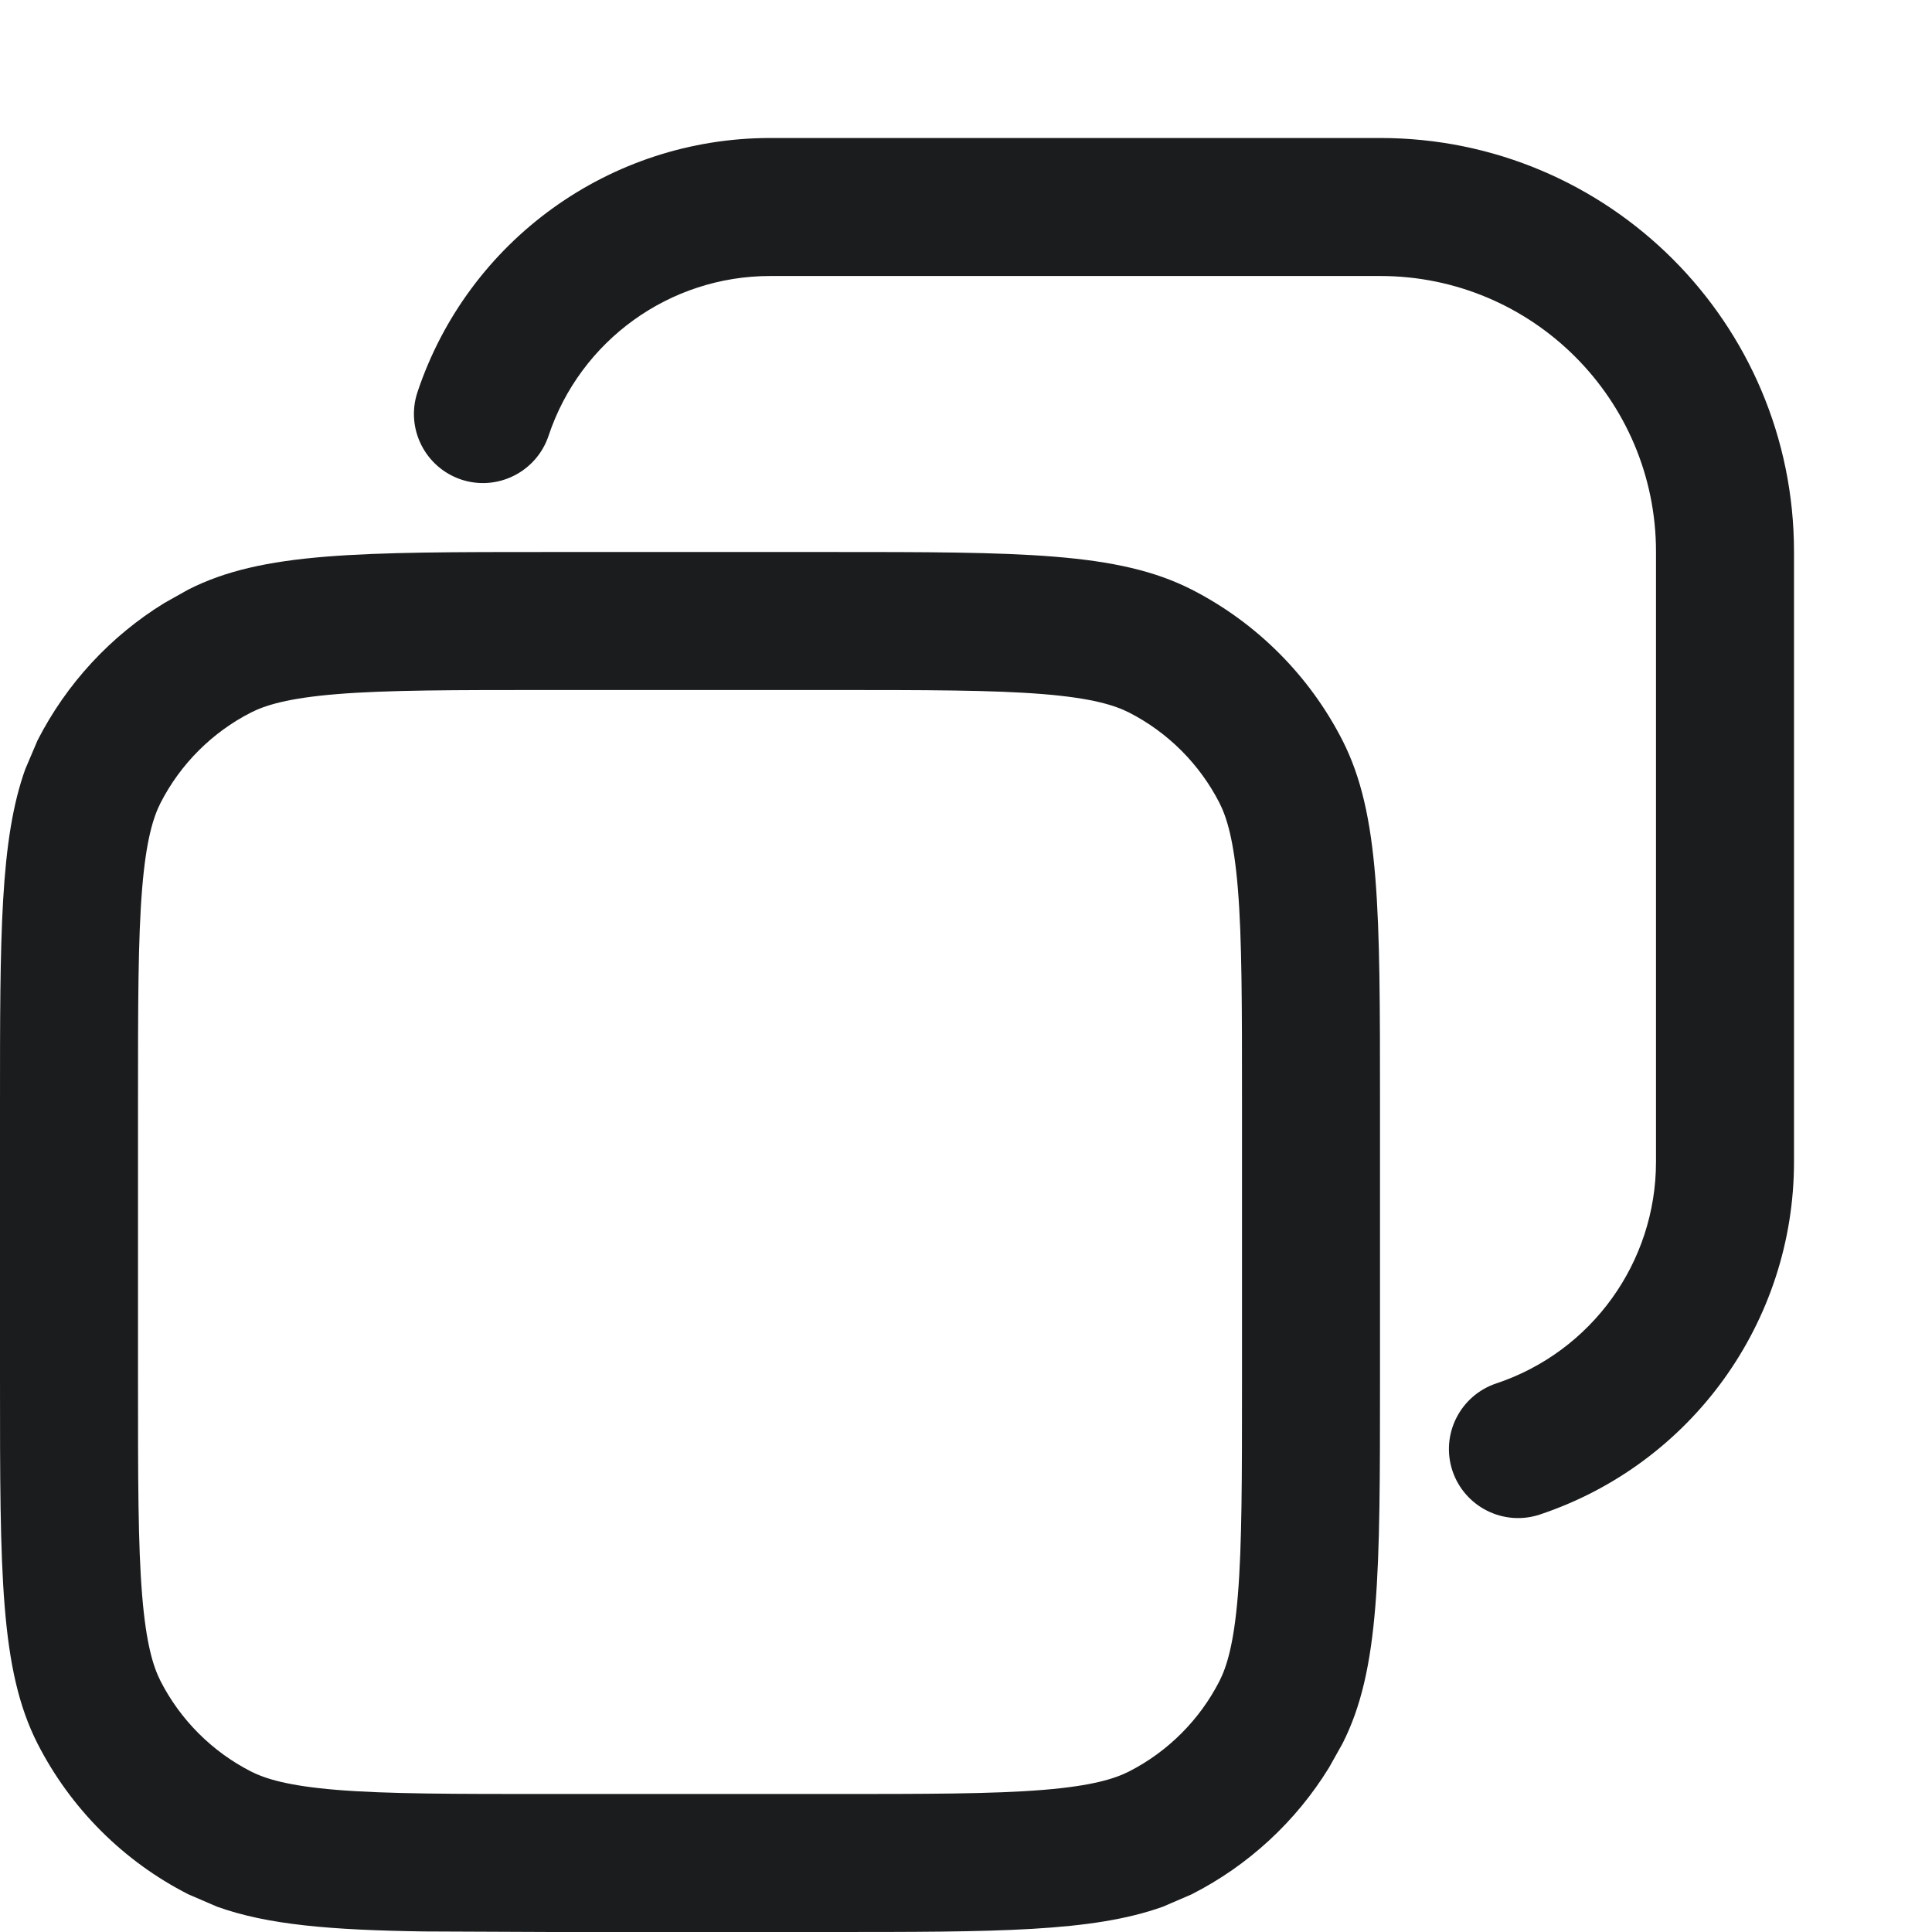
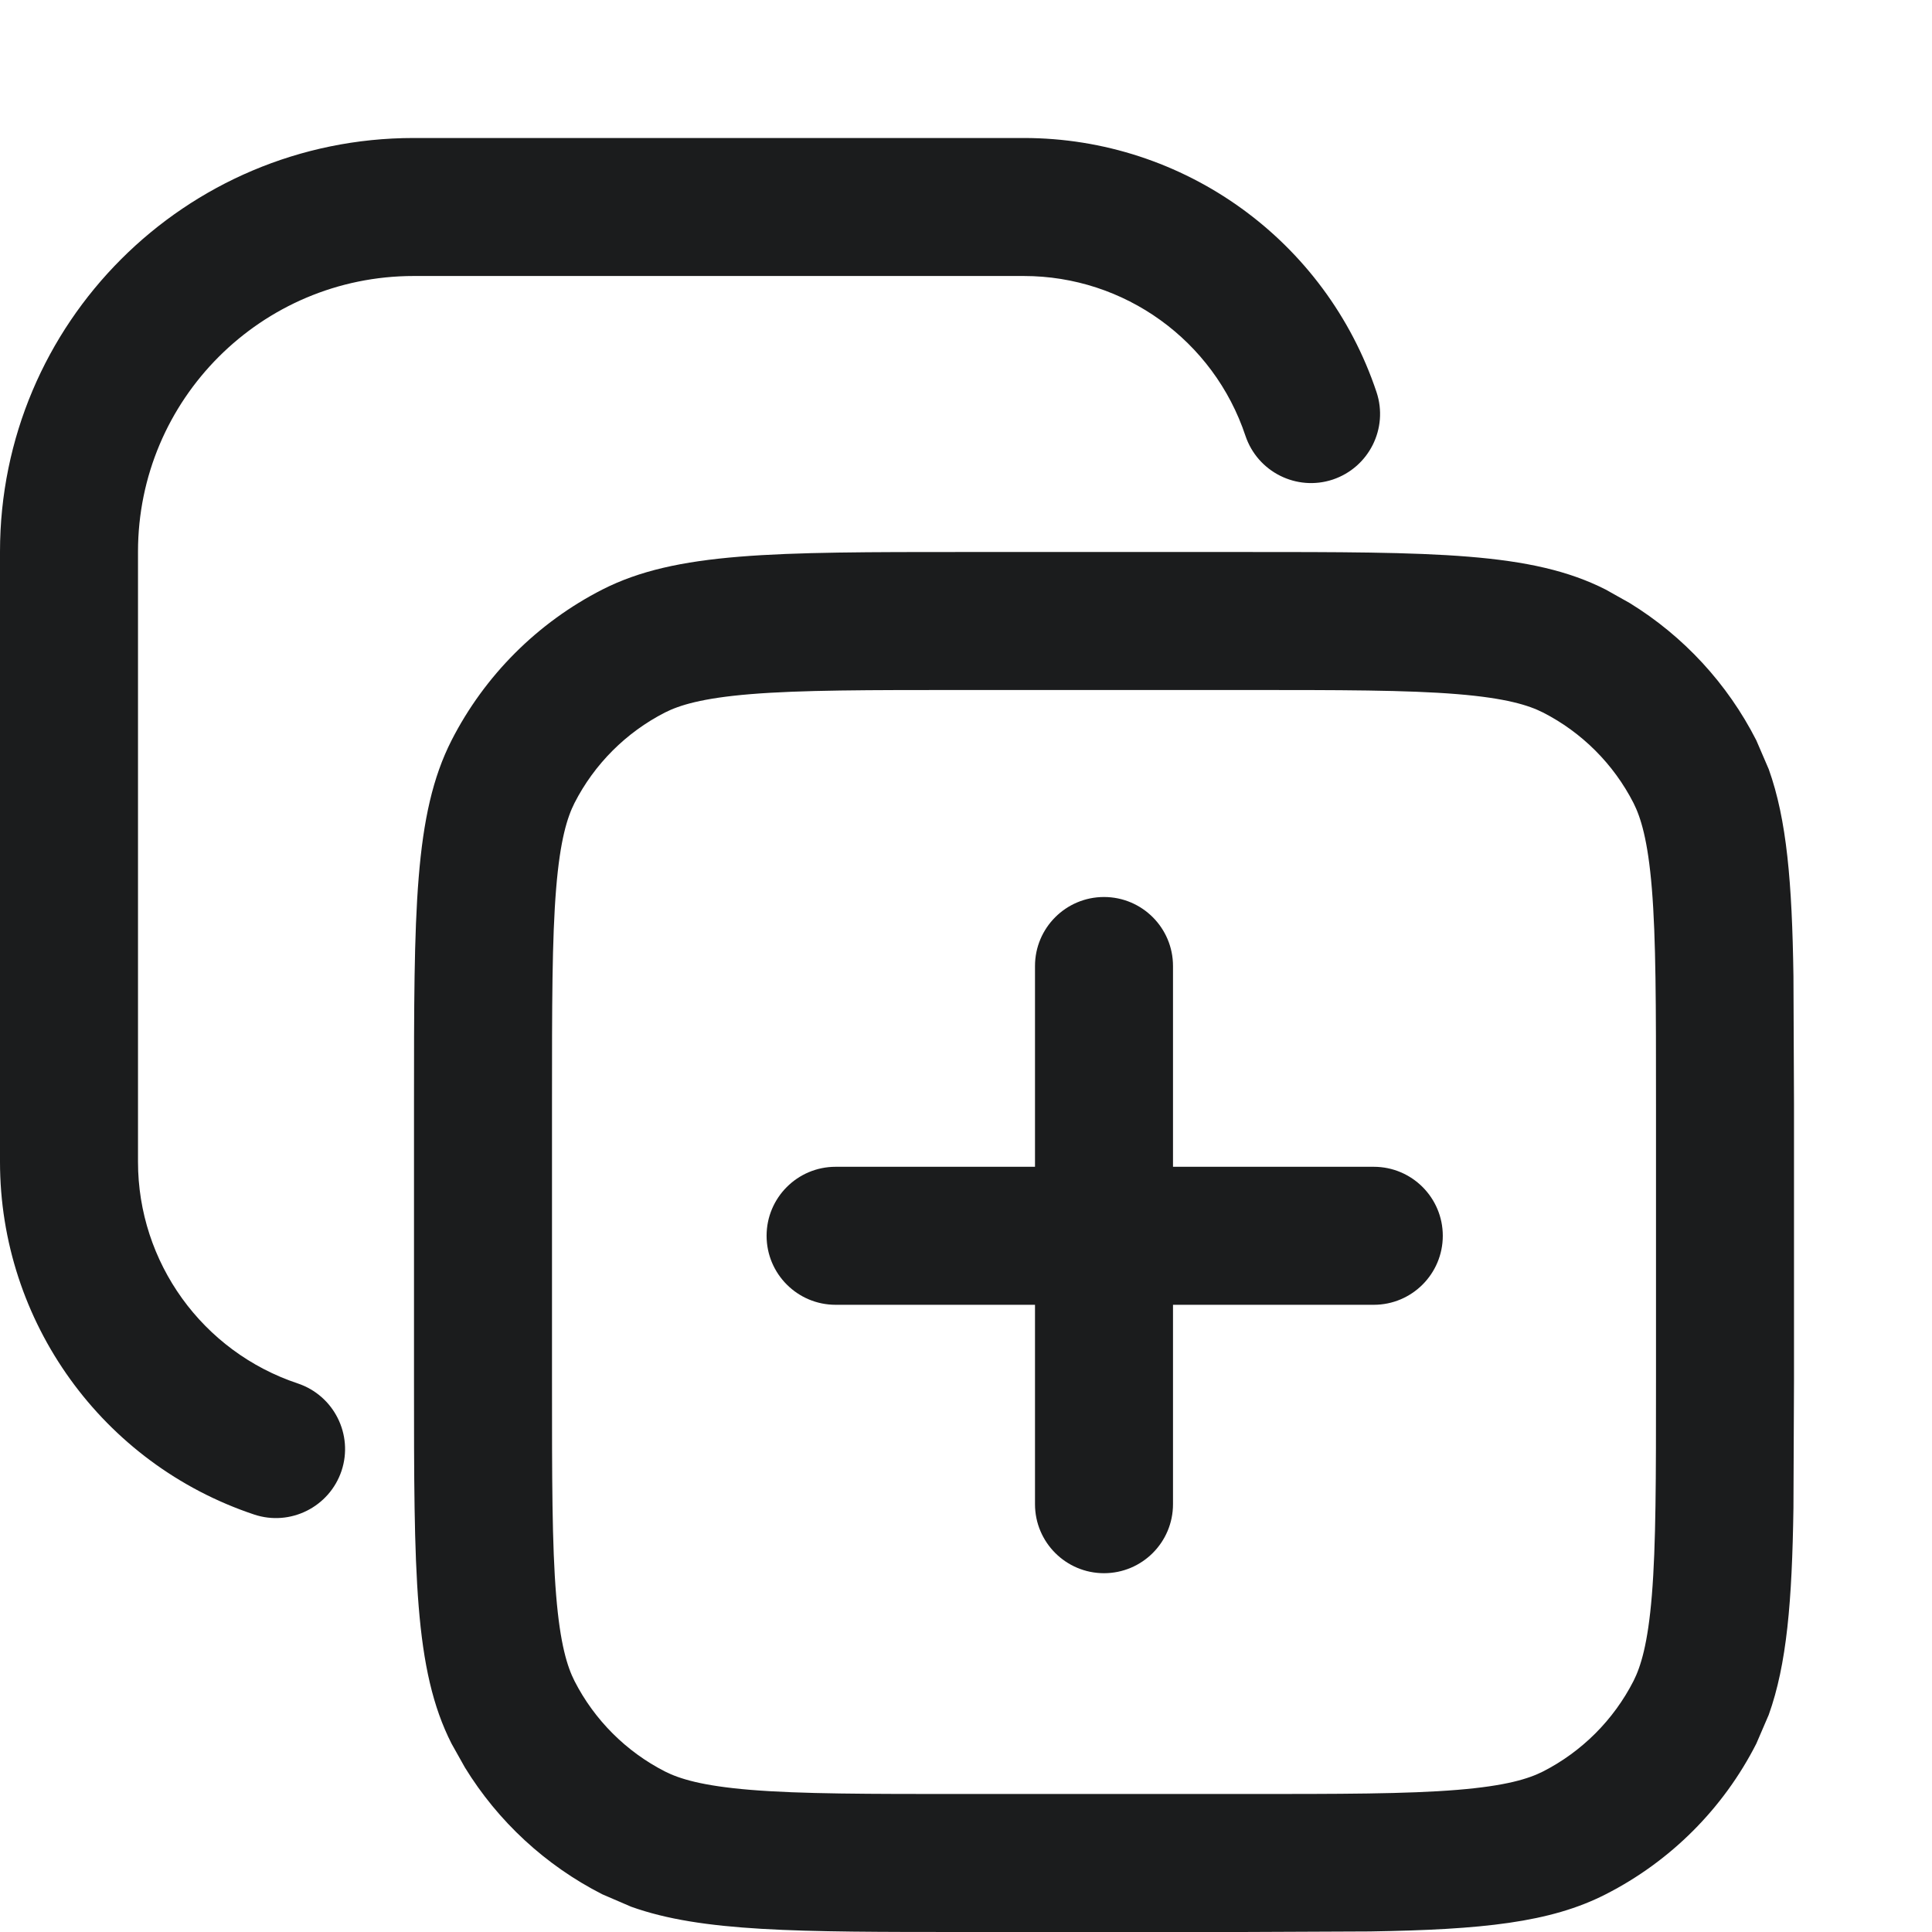
<svg xmlns="http://www.w3.org/2000/svg" width="14" height="14" viewBox="0 0 14 14" fill="none">
-   <path d="M6 4C7.4 4 8.1 4 8.635 4.272C9.105 4.512 9.488 4.895 9.728 5.365C10 5.9 10 6.6 10 8V10C10 11.4 10 12.1 9.728 12.635L9.631 12.808C9.391 13.199 9.046 13.518 8.635 13.727L8.426 13.817C7.914 14 7.225 14 6 14H4L3.073 13.996C2.396 13.986 1.94 13.948 1.574 13.817L1.365 13.727C0.895 13.488 0.512 13.105 0.272 12.635C6.71726e-05 12.1 0 11.4 0 10V8C0 6.775 2.18098e-05 6.086 0.183 5.574L0.272 5.365C0.482 4.954 0.801 4.609 1.192 4.369L1.365 4.272C1.9 4 2.6 4 4 4H6ZM4 5C3.283 5 2.806 5 2.439 5.03C2.085 5.059 1.922 5.111 1.819 5.163C1.537 5.307 1.307 5.537 1.163 5.819C1.111 5.922 1.059 6.085 1.03 6.439C1 6.806 1 7.283 1 8V10C1 10.716 1 11.194 1.03 11.56C1.059 11.915 1.111 12.078 1.163 12.181C1.307 12.463 1.537 12.693 1.819 12.837C1.922 12.889 2.085 12.941 2.439 12.97C2.806 13 3.283 13 4 13H6C6.717 13 7.194 13 7.561 12.97C7.915 12.941 8.078 12.889 8.181 12.837C8.463 12.693 8.693 12.463 8.837 12.181C8.889 12.078 8.941 11.915 8.97 11.56C9 11.194 9 10.716 9 10V8C9 7.283 9 6.806 8.97 6.439C8.941 6.085 8.889 5.922 8.837 5.819C8.693 5.537 8.463 5.307 8.181 5.163C8.078 5.111 7.915 5.059 7.561 5.03C7.194 5 6.717 5 6 5H4ZM10.002 1C11.658 1 13 2.342 13 3.998V8.419C13 9.578 12.258 10.608 11.158 10.975C10.896 11.062 10.613 10.92 10.525 10.658C10.438 10.396 10.58 10.113 10.842 10.025C11.533 9.795 12 9.148 12 8.419V3.998C12 2.895 11.105 2 10.002 2H5.581C4.852 2 4.205 2.467 3.975 3.158C3.887 3.42 3.604 3.562 3.342 3.475C3.08 3.387 2.938 3.104 3.025 2.842C3.392 1.742 4.422 1 5.581 1H10.002Z" fill="#1B1C1D" />
+   <path d="M5.555 8.955C5.555 8.679 5.779 8.455 6.055 8.455H7.5V7C7.5 6.724 7.724 6.5 8 6.5C8.276 6.5 8.5 6.724 8.5 7V8.455H9.955C10.231 8.455 10.455 8.679 10.455 8.955C10.455 9.231 10.231 9.455 9.955 9.455H8.5V10.9C8.5 11.176 8.276 11.4 8 11.4C7.724 11.4 7.5 11.176 7.5 10.9V9.455H6.055C5.779 9.455 5.555 9.231 5.555 8.955Z" fill="#1B1C1D" />
+   <path d="M3 8C3 6.6 3 5.9 3.272 5.365C3.512 4.895 3.895 4.512 4.365 4.272C4.9 4 5.6 4 7 4H9C10.4 4 11.1 4 11.635 4.272L11.808 4.369C12.199 4.609 12.518 4.954 12.727 5.365L12.817 5.574C12.948 5.94 12.986 6.396 12.996 7.073L13 8V10L12.996 10.927C12.986 11.604 12.948 12.06 12.817 12.426L12.727 12.635C12.488 13.105 12.105 13.488 11.635 13.727C11.234 13.932 10.739 13.983 9.927 13.996L9 14H7C5.775 14 5.086 14 4.574 13.817L4.365 13.727C3.954 13.518 3.609 13.199 3.369 12.808L3.272 12.635C3 12.1 3 11.4 3 10V8ZM4 10C4 10.716 4 11.194 4.03 11.56C4.059 11.915 4.111 12.078 4.163 12.181C4.307 12.463 4.537 12.693 4.819 12.837C4.922 12.889 5.085 12.941 5.439 12.97C5.806 13 6.283 13 7 13H9C9.717 13 10.194 13 10.56 12.97C10.915 12.941 11.078 12.889 11.181 12.837C11.463 12.693 11.693 12.463 11.837 12.181C11.889 12.078 11.941 11.915 11.97 11.56C12 11.194 12 10.716 12 10V8C12 7.283 12 6.806 11.97 6.439C11.941 6.085 11.889 5.922 11.837 5.819C11.693 5.537 11.463 5.307 11.181 5.163C11.078 5.111 10.915 5.059 10.56 5.03C10.194 5 9.717 5 9 5H7C6.283 5 5.806 5 5.439 5.03C5.085 5.059 4.922 5.111 4.819 5.163C4.537 5.307 4.307 5.537 4.163 5.819C4.111 5.922 4.059 6.085 4.03 6.439C4 6.806 4 7.283 4 8V10Z" fill-rule="evenodd" clip-rule="evenodd" fill="#1B1C1D" />
+   <path d="M0 3.998C5.05078e-05 2.342 1.342 1 2.998 1H7.419C8.578 1 9.608 1.742 9.975 2.842C10.062 3.104 9.92 3.387 9.658 3.475C9.396 3.562 9.113 3.42 9.025 3.158C8.795 2.467 8.148 2 7.419 2H2.998C1.895 2 1 2.895 1 3.998V8.419C1 9.148 1.467 9.795 2.158 10.025C2.42 10.113 2.562 10.396 2.475 10.658C2.387 10.92 2.104 11.062 1.842 10.975C0.742 10.608 3.59021e-05 9.578 0 8.419V3.998Z" fill="#1B1C1D" />
</svg>
